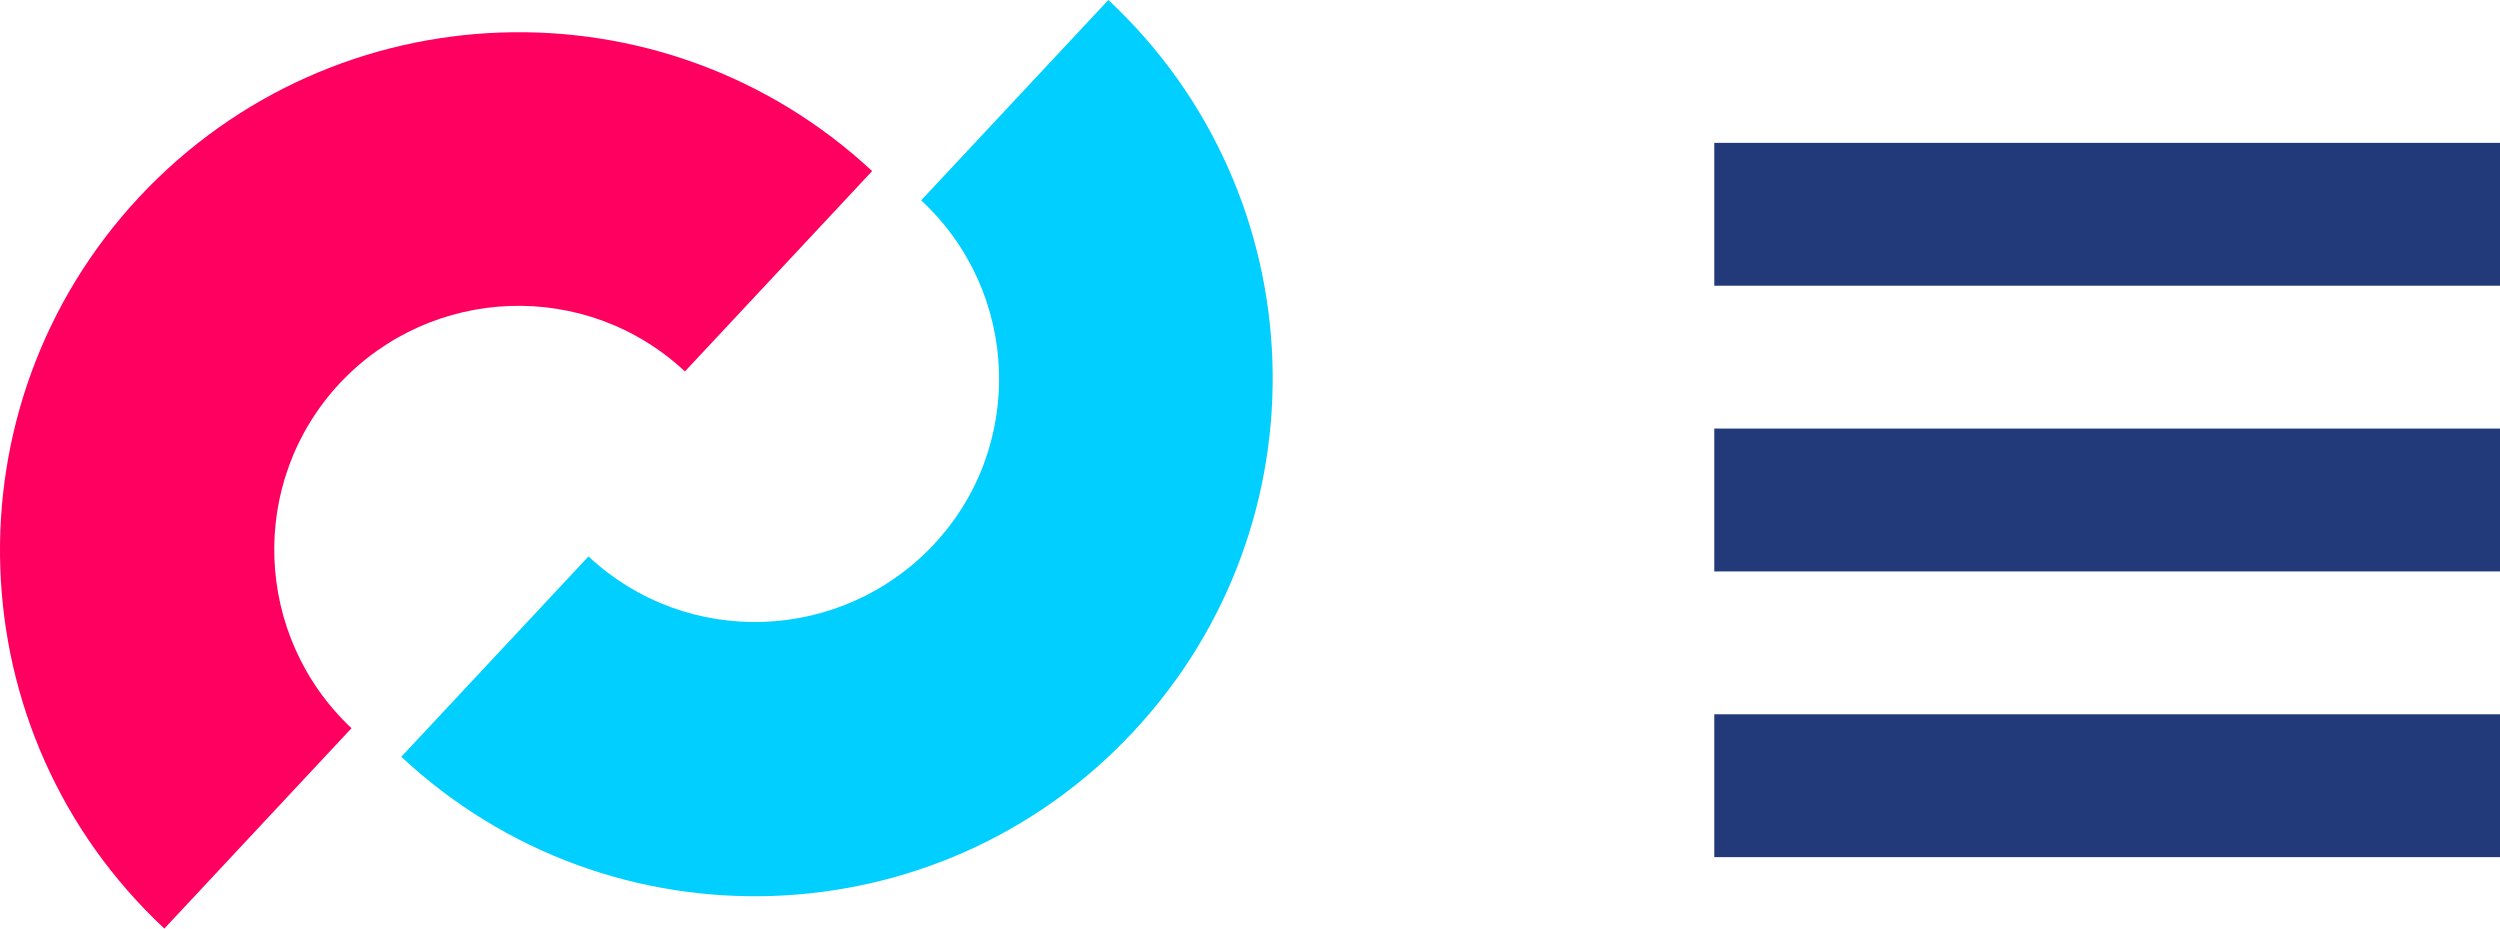
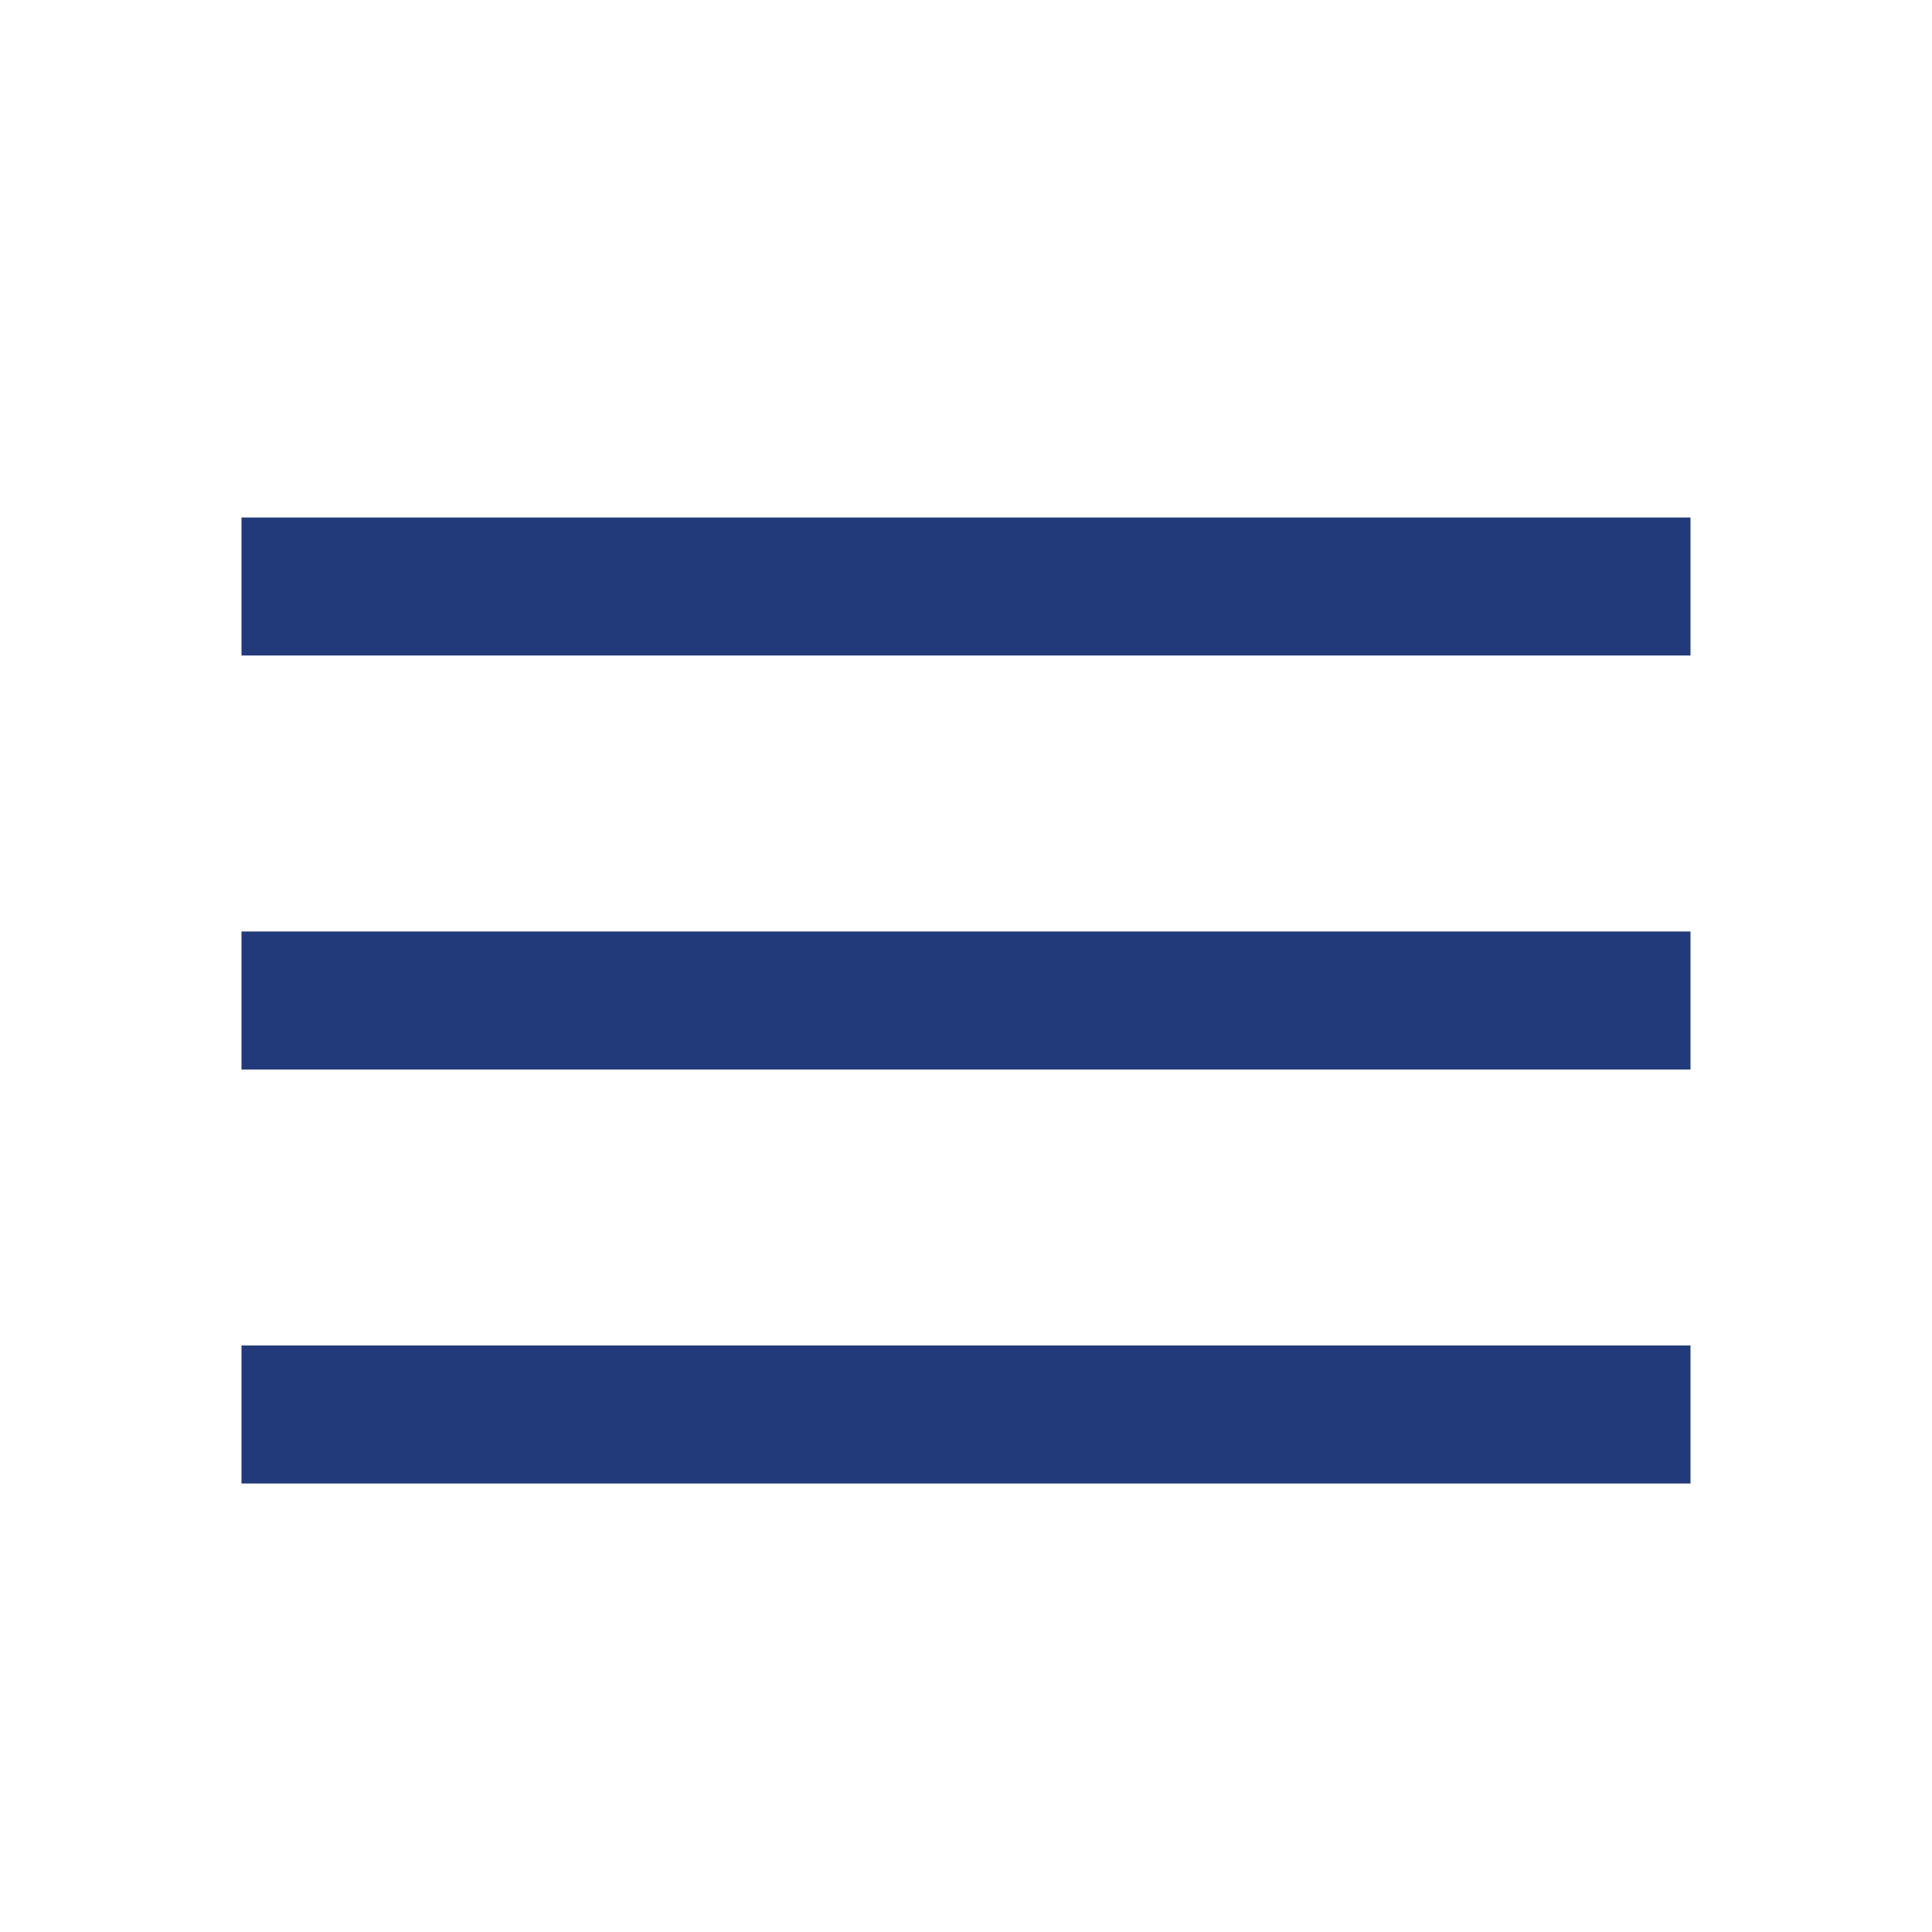
- <svg xmlns="http://www.w3.org/2000/svg" width="35" height="13" viewBox="0 0 35 13" fill="none">
-   <path d="M13.07 7.626C11.78 8.998 9.621 9.08 8.239 7.79L5.618 10.595C8.546 13.328 13.132 13.174 15.865 10.246C18.598 7.319 18.444 2.733 15.517 0L12.896 2.805C14.278 4.084 14.36 6.254 13.07 7.626Z" fill="#00CFFF" />
-   <path d="M1.953 2.754C-0.78 5.681 -0.627 10.267 2.301 13L4.921 10.195C3.55 8.906 3.468 6.746 4.758 5.364C6.047 3.992 8.207 3.91 9.589 5.2L12.21 2.395C9.282 -0.328 4.696 -0.174 1.953 2.754Z" fill="#FF0060" />
-   <path d="M24 3H35" stroke="#223A7A" stroke-width="2" />
-   <path d="M24 7H35" stroke="#223A7A" stroke-width="2" />
-   <path d="M24 11H35" stroke="#223A7A" stroke-width="2" />
+ <svg xmlns="http://www.w3.org/2000/svg" width="28" height="28" viewBox="0 0 28 28" fill="none">
+   <path d="M3.5 14.5H24.5" stroke="#223A7A" stroke-width="2" />
+   <path d="M3.5 20.5H24.5" stroke="#223A7A" stroke-width="2" />
+   <path d="M3.5 8.5H24.5" stroke="#223A7A" stroke-width="2" />
</svg>
